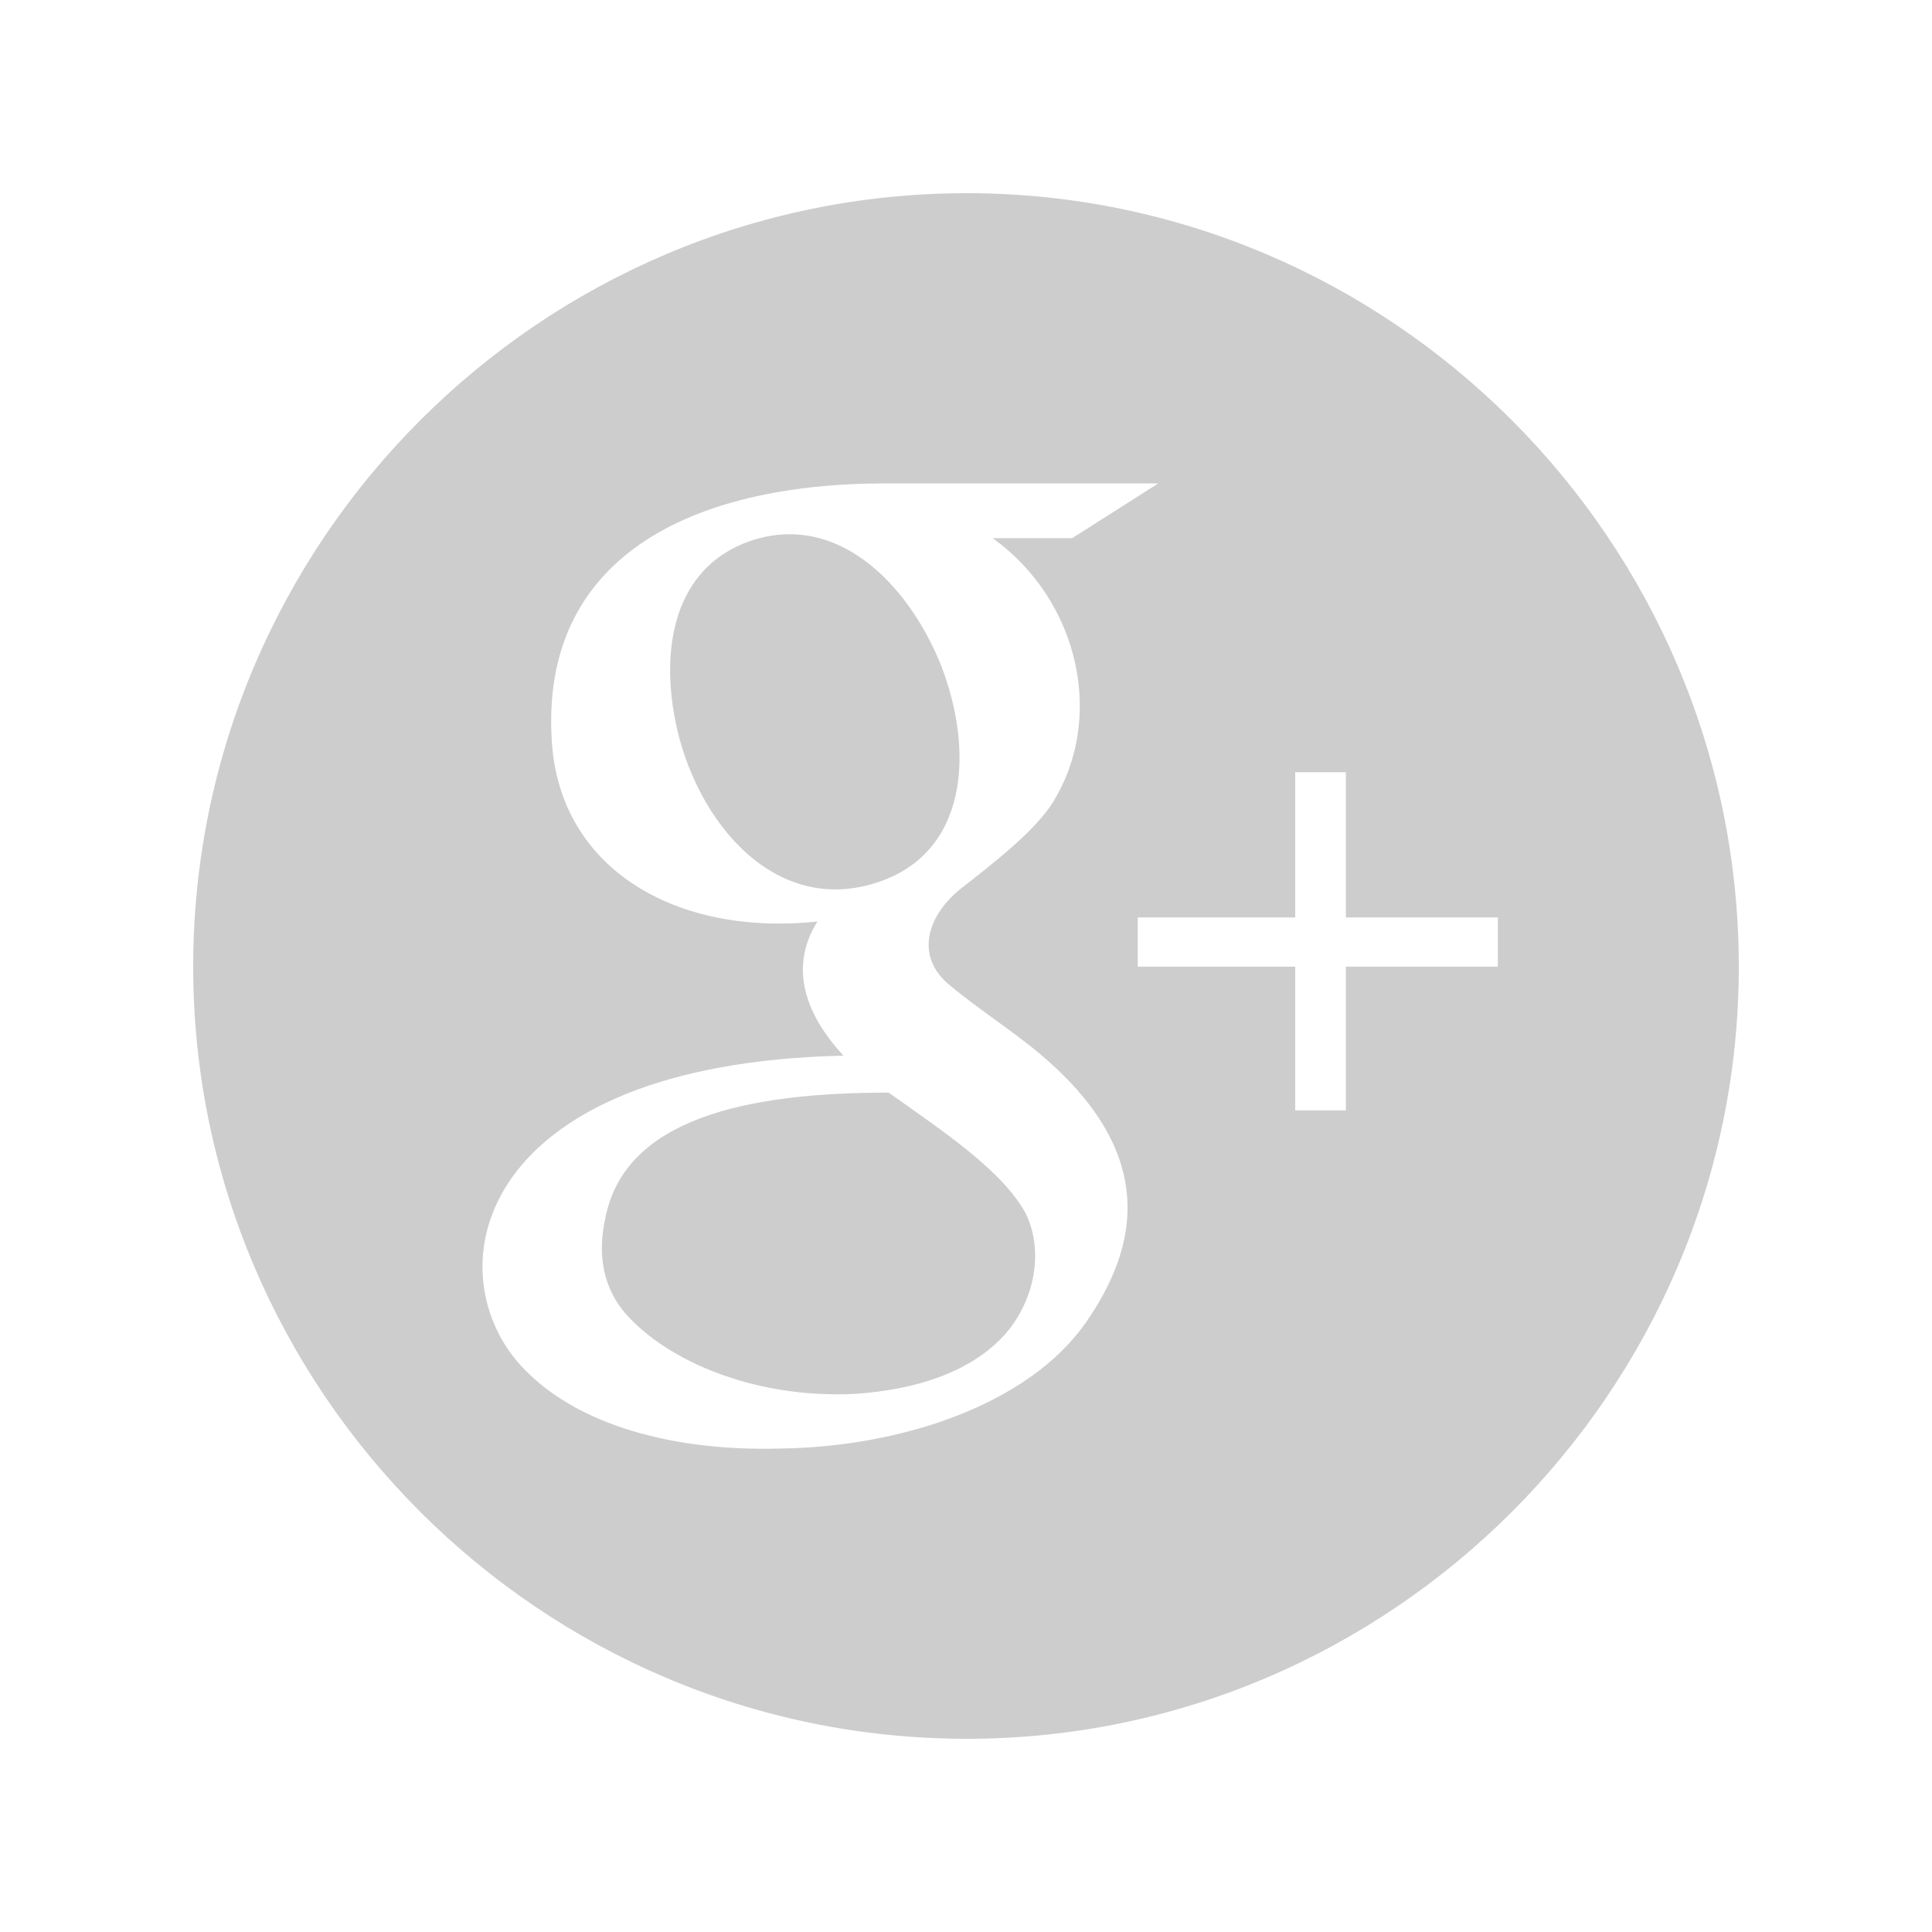
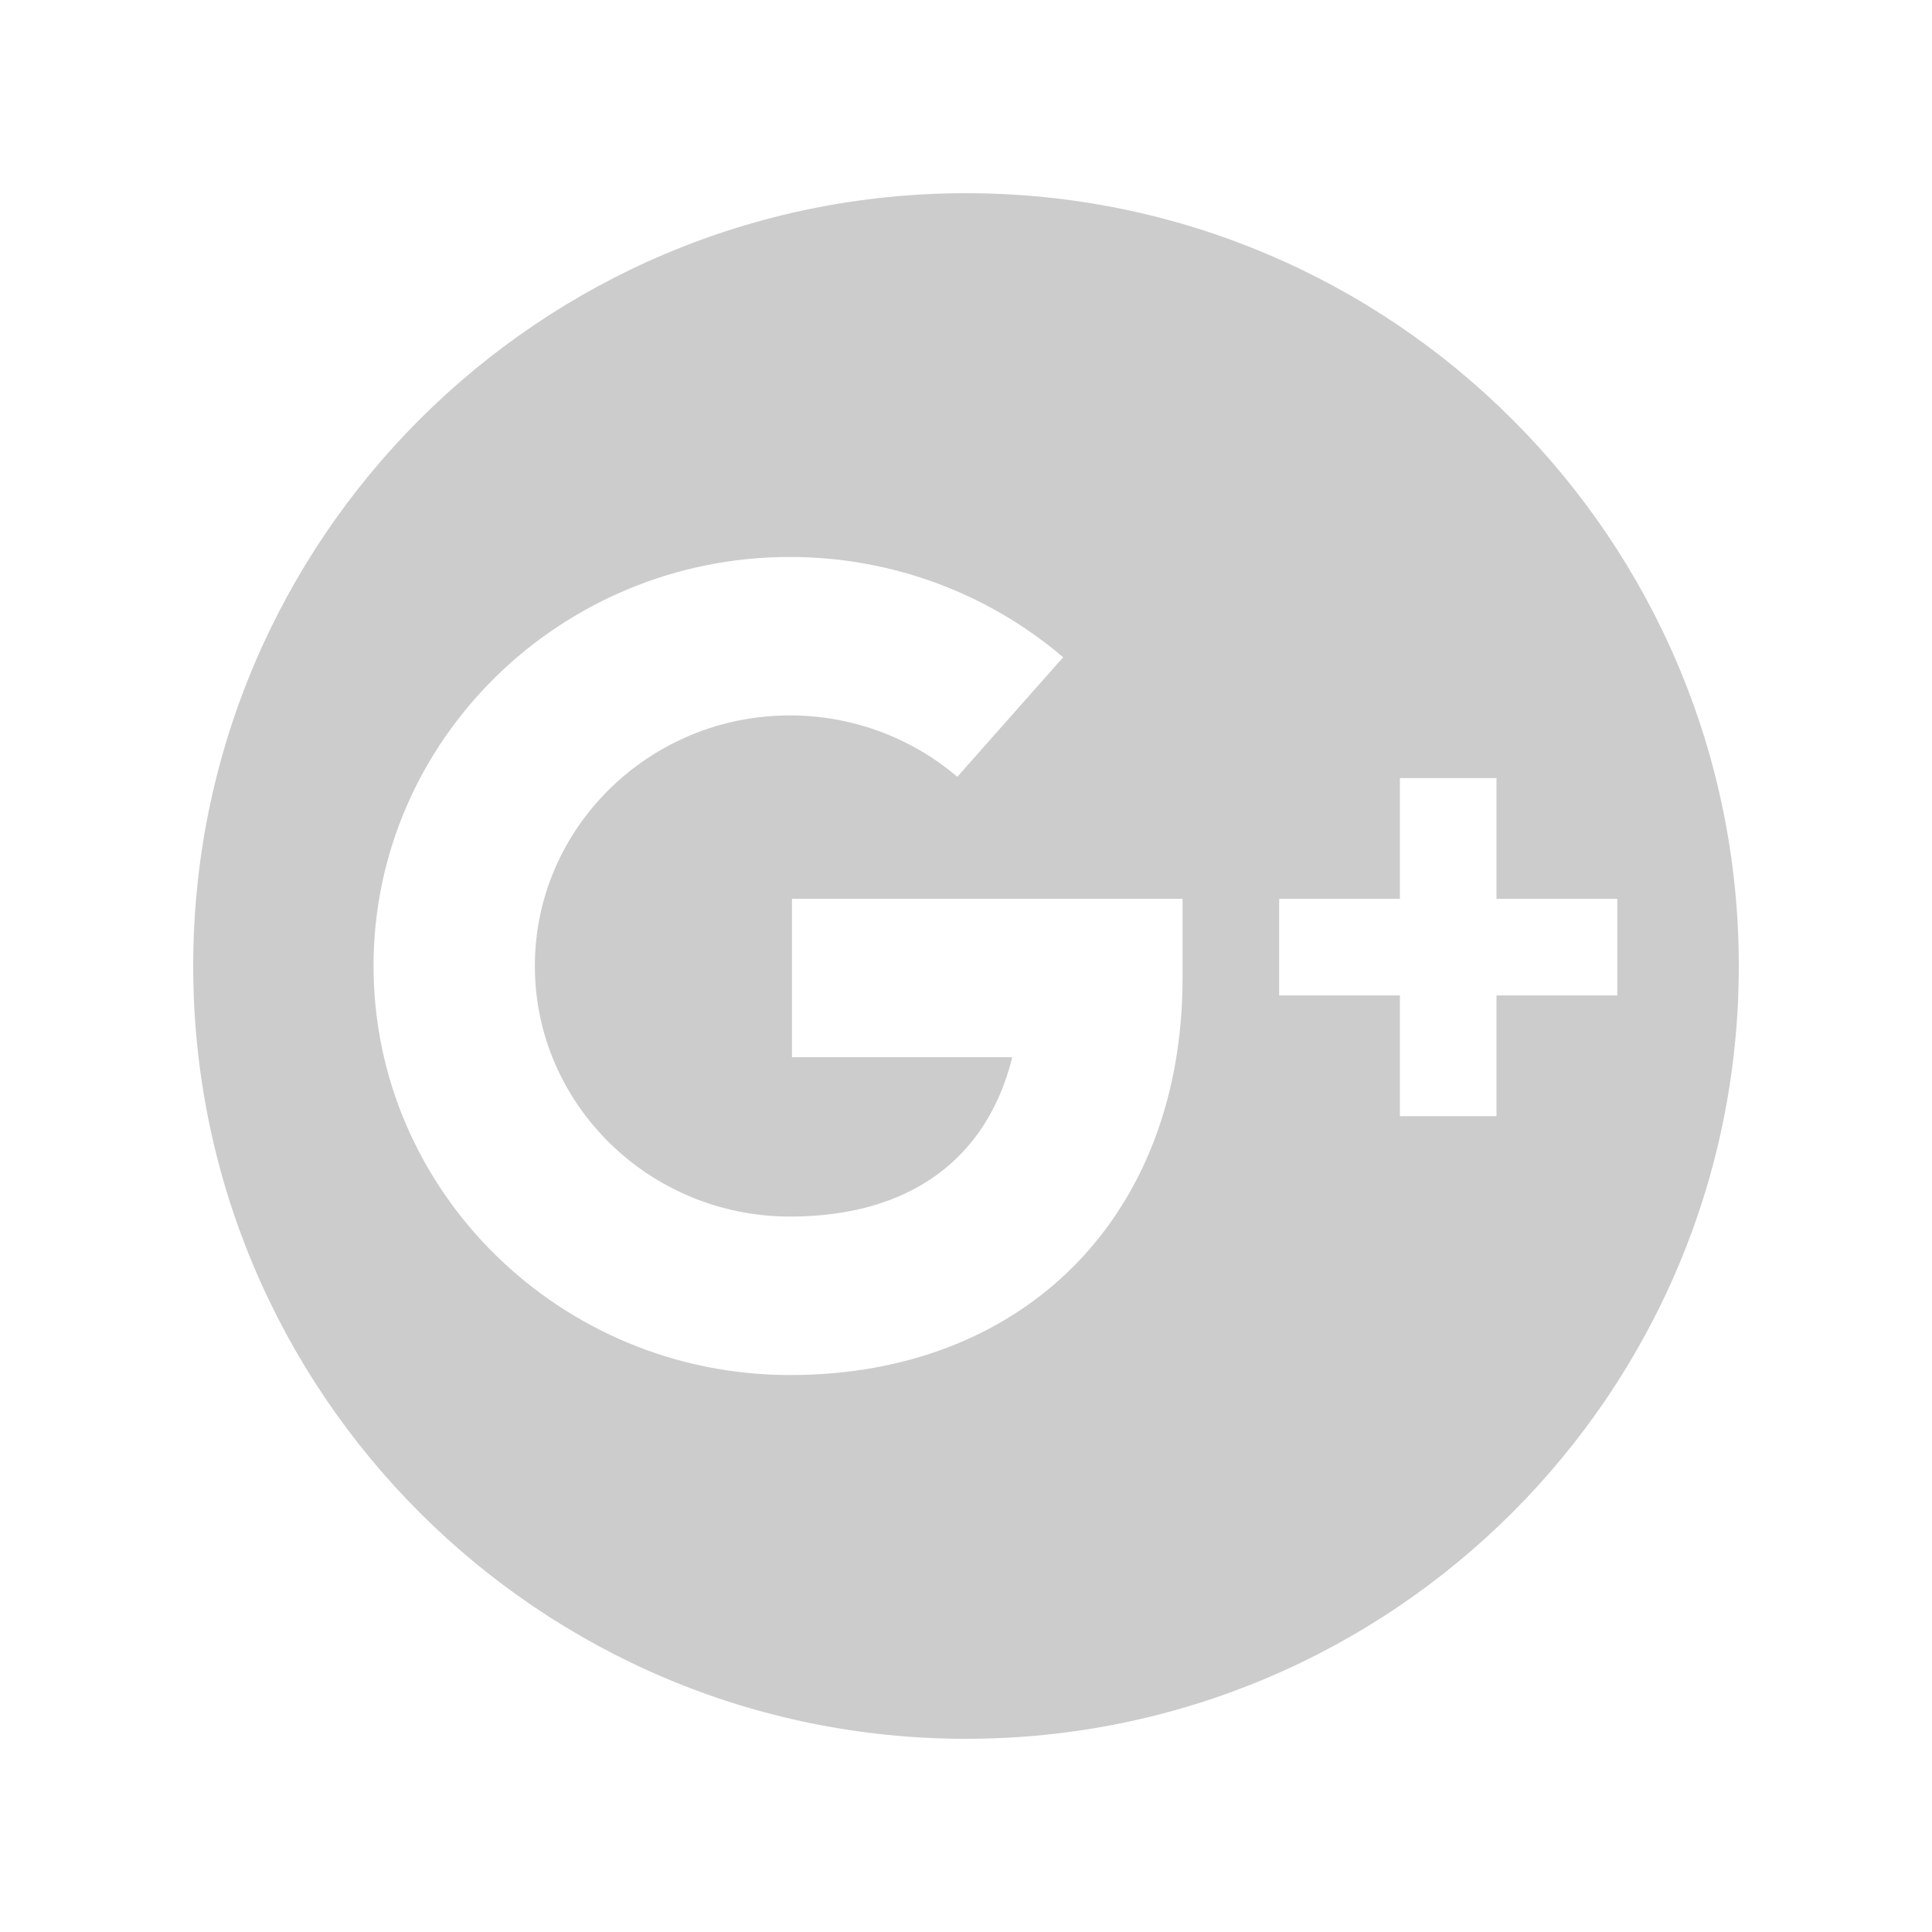
- <svg xmlns="http://www.w3.org/2000/svg" enable-background="new 0 0 512 512" height="100" id="Layer_1" version="1.1" viewBox="0 0 100 100" width="100" xml:space="preserve">
-   <defs id="defs11" />
-   <g id="g3" transform="translate(0,-412)">
-     <path d="M 50.034,422 C 27.996,422 10,439.996 10,462.034 10,484 27.996,502 50.034,502 72,502 90,484 90,462.034 90,439.996 72,422 50.034,422 z m -4.18,15.02 14.102,0 -4.463,2.837 -4.111,0 c 4.536,3.26 5.879,9.493 2.974,13.887 -0.991,1.417 -2.902,2.904 -4.531,4.18 -1.842,1.417 -2.484,3.546 -0.713,5.034 1.277,1.062 2.554,1.912 3.76,2.832 7.58,5.739 5.881,10.985 3.33,14.668 -2.976,4.252 -9.569,6.448 -15.874,6.519 -5.314,0.142 -10.489,-1.131 -13.394,-4.321 -4.465,-4.96 -2.266,-15.591 16.724,-16.016 -1.842,-1.982 -2.906,-4.462 -1.348,-6.943 -7.369,0.78 -13.32,-2.763 -13.745,-9.282 -0.638,-9.495 7.086,-13.394 17.29,-13.394 z m -5.01,2.632 c -0.647,0.003 -1.32,0.114 -2.007,0.347 -3.685,1.275 -4.603,5.031 -3.965,8.857 0.85,5.244 4.959,10.558 10.415,8.857 4.82,-1.488 5.171,-6.802 3.398,-11.338 -1.494,-3.647 -4.347,-6.74 -7.842,-6.724 z m 26.196,12.319 2.622,0 0,7.515 7.866,0 0,2.549 -7.866,0 0,7.441 -2.622,0 0,-7.441 -8.149,0 0,-2.549 8.149,0 0,-7.515 z m -21.045,16.582 c -7.37,0 -13.675,1.346 -14.668,6.519 -0.354,1.631 -0.214,3.262 0.85,4.678 1.983,2.48 6.592,4.678 12.119,4.395 2.976,-0.212 6.094,-1.065 7.935,-3.33 1.489,-1.914 1.699,-4.324 0.85,-6.025 -1.206,-2.195 -4.18,-4.18 -7.085,-6.235 z" id="path5" style="fill:#000000;fill-opacity:0.196" />
-   </g>
+ <svg xmlns="http://www.w3.org/2000/svg" width="100" height="100">
+   <path d="M 50 10 A 40 40 0 0 0 10 50 A 40 40 0 0 0 50 90 A 40 40 0 0 0 90 50 A            40 40 0 0 0 50 10 z M 40.891 28.828 C 46.089 28.828            51.111 30.673 55.029 34.021 L 49.549 40.209 C            47.15 38.16 44.075 37.029 40.891 37.029 C 33.608            37.029 27.684 42.849 27.684 50 C 27.684 57.151            33.609 62.969 40.891 62.969 C 47.052 62.969 51.085            60.017 52.395 54.721 L 40.992 54.721 L 40.992            46.52 L 61.209 46.52 L 61.209 50.621 C 61.209            62.912 53.044 71.172 40.891 71.172 C 29.004            71.172 19.334 61.676 19.334 50 C 19.334 38.325            29.004 28.828 40.891 28.828 z M 72.459 40.273 L            77.459 40.273 L 77.459 46.523 L 83.709 46.523 L            83.709 51.523 L 77.459 51.523 L 77.459 57.773 L            72.459 57.773 L 72.459 51.523 L 66.209 51.523 L            66.209 46.523 L 72.459 46.523 L 72.459 40.273 z" fill-opacity="0.2" />
</svg>
